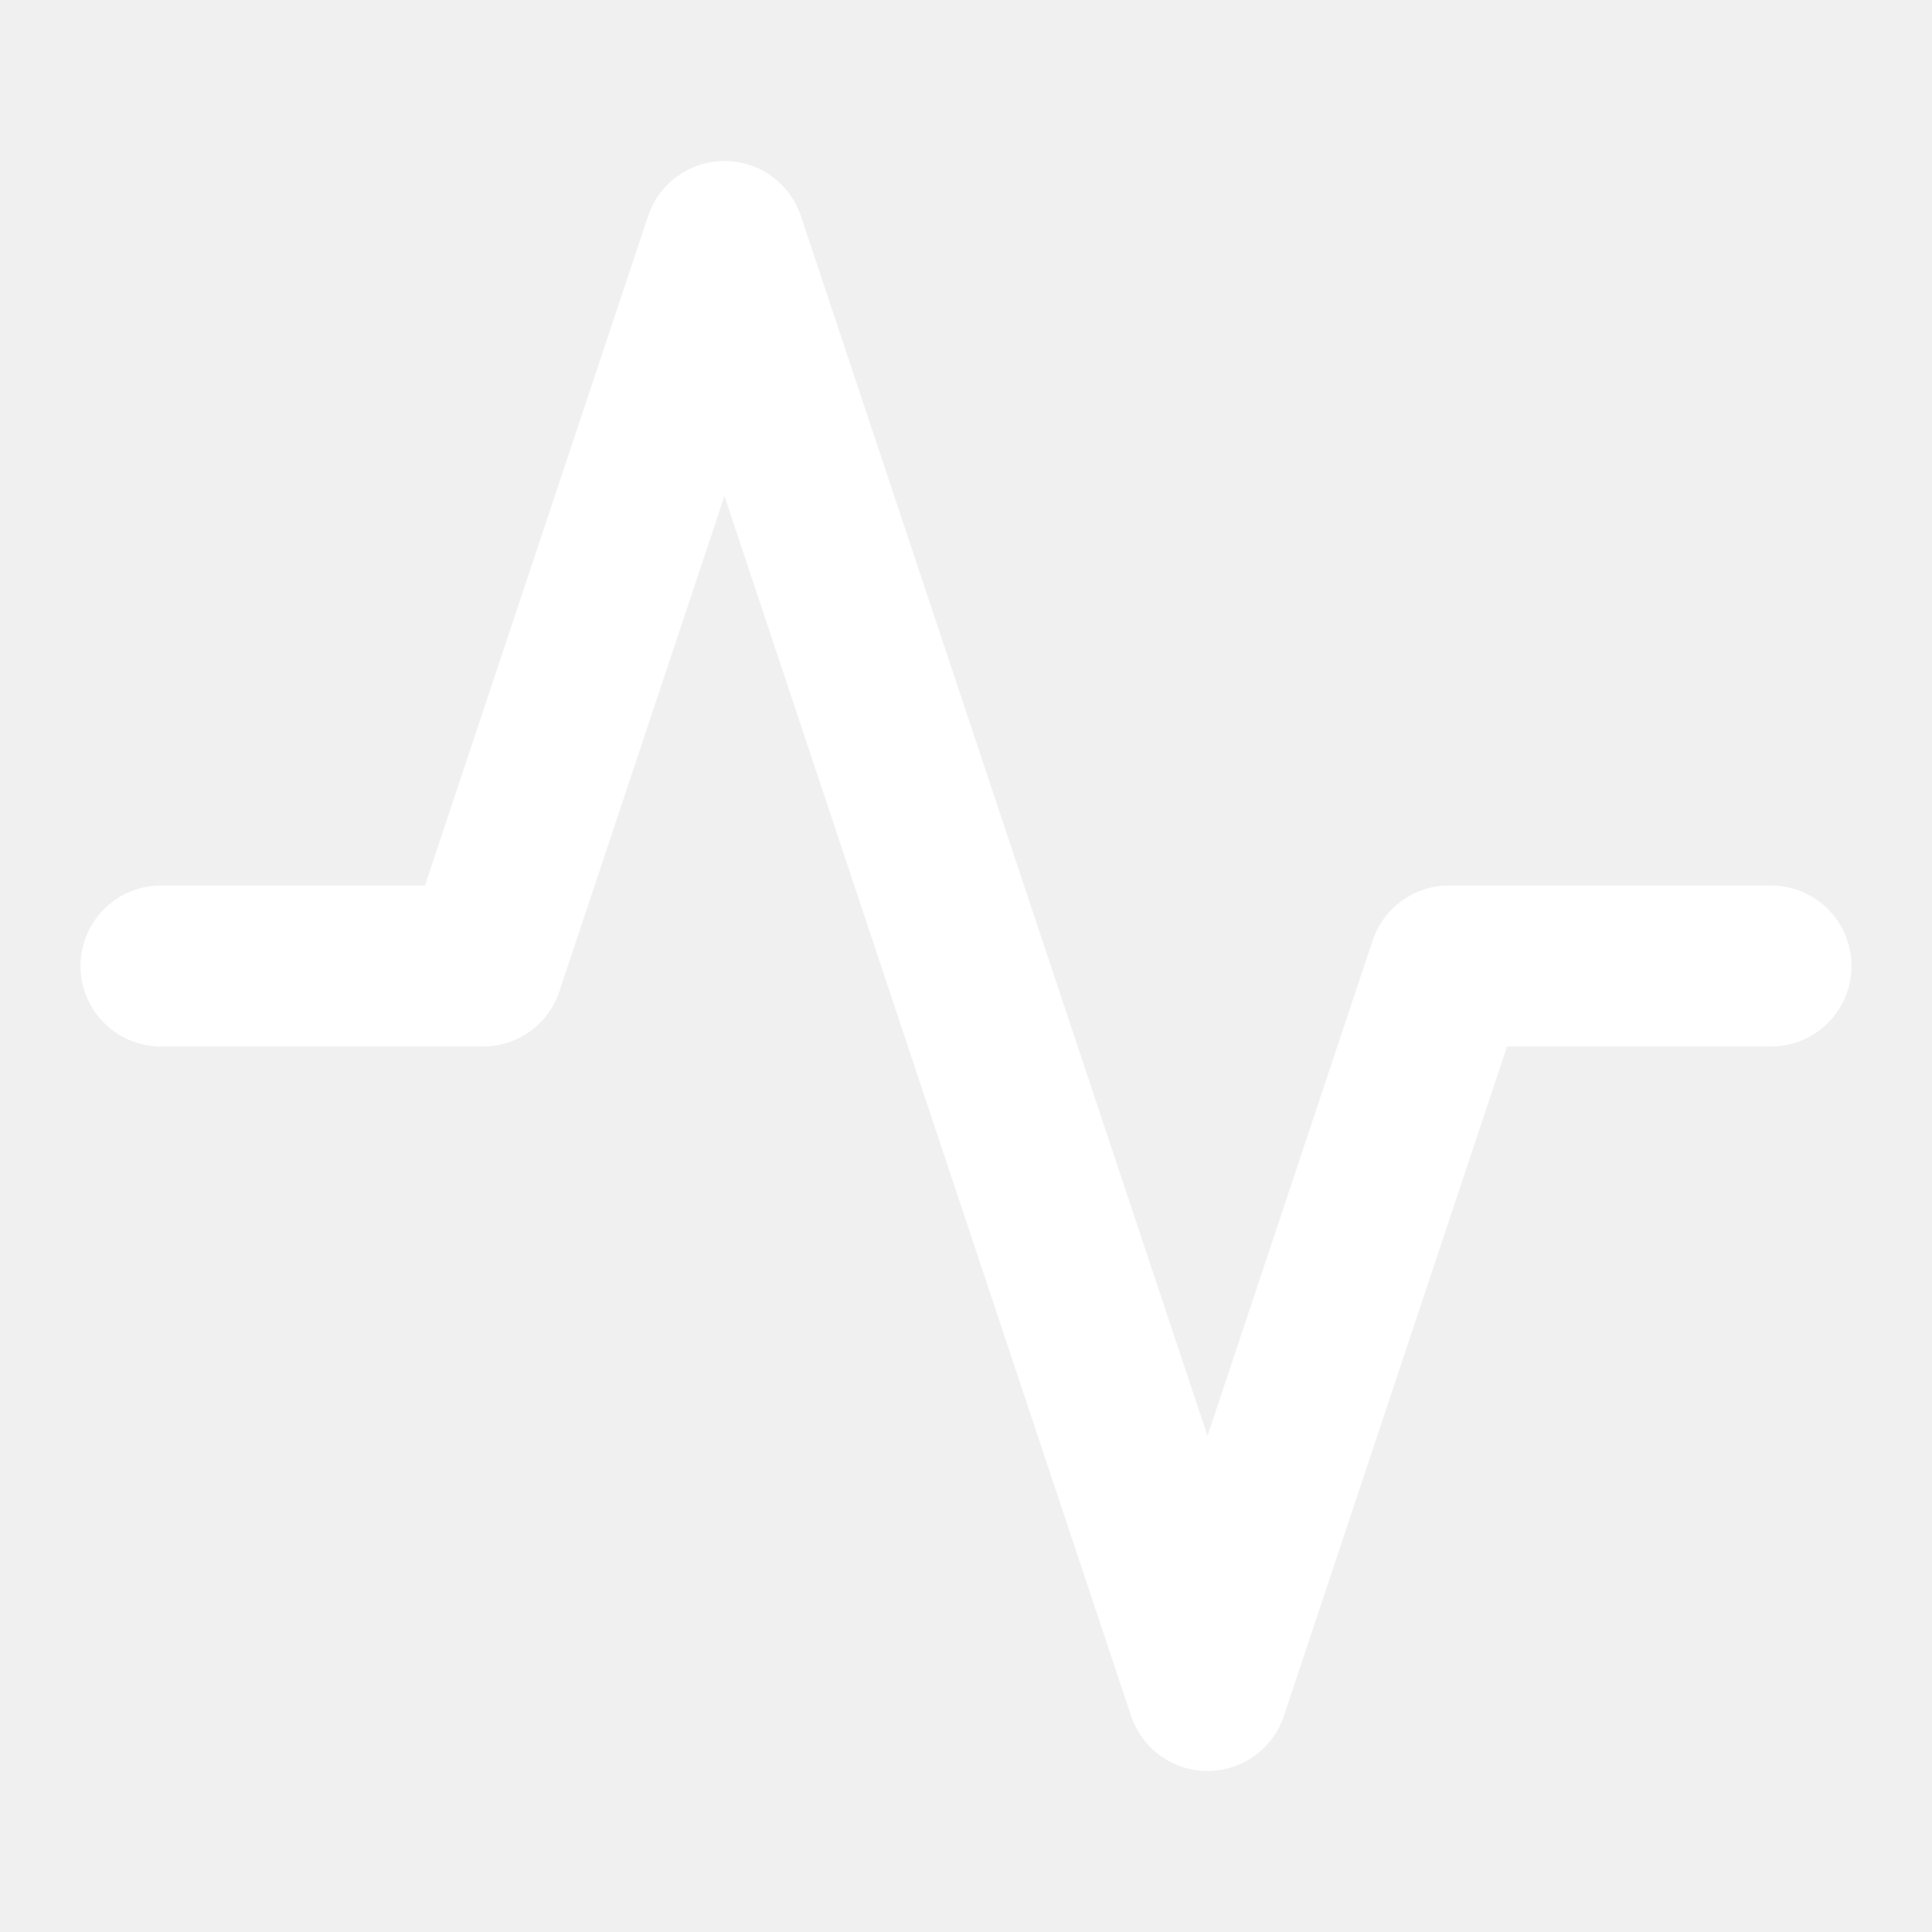
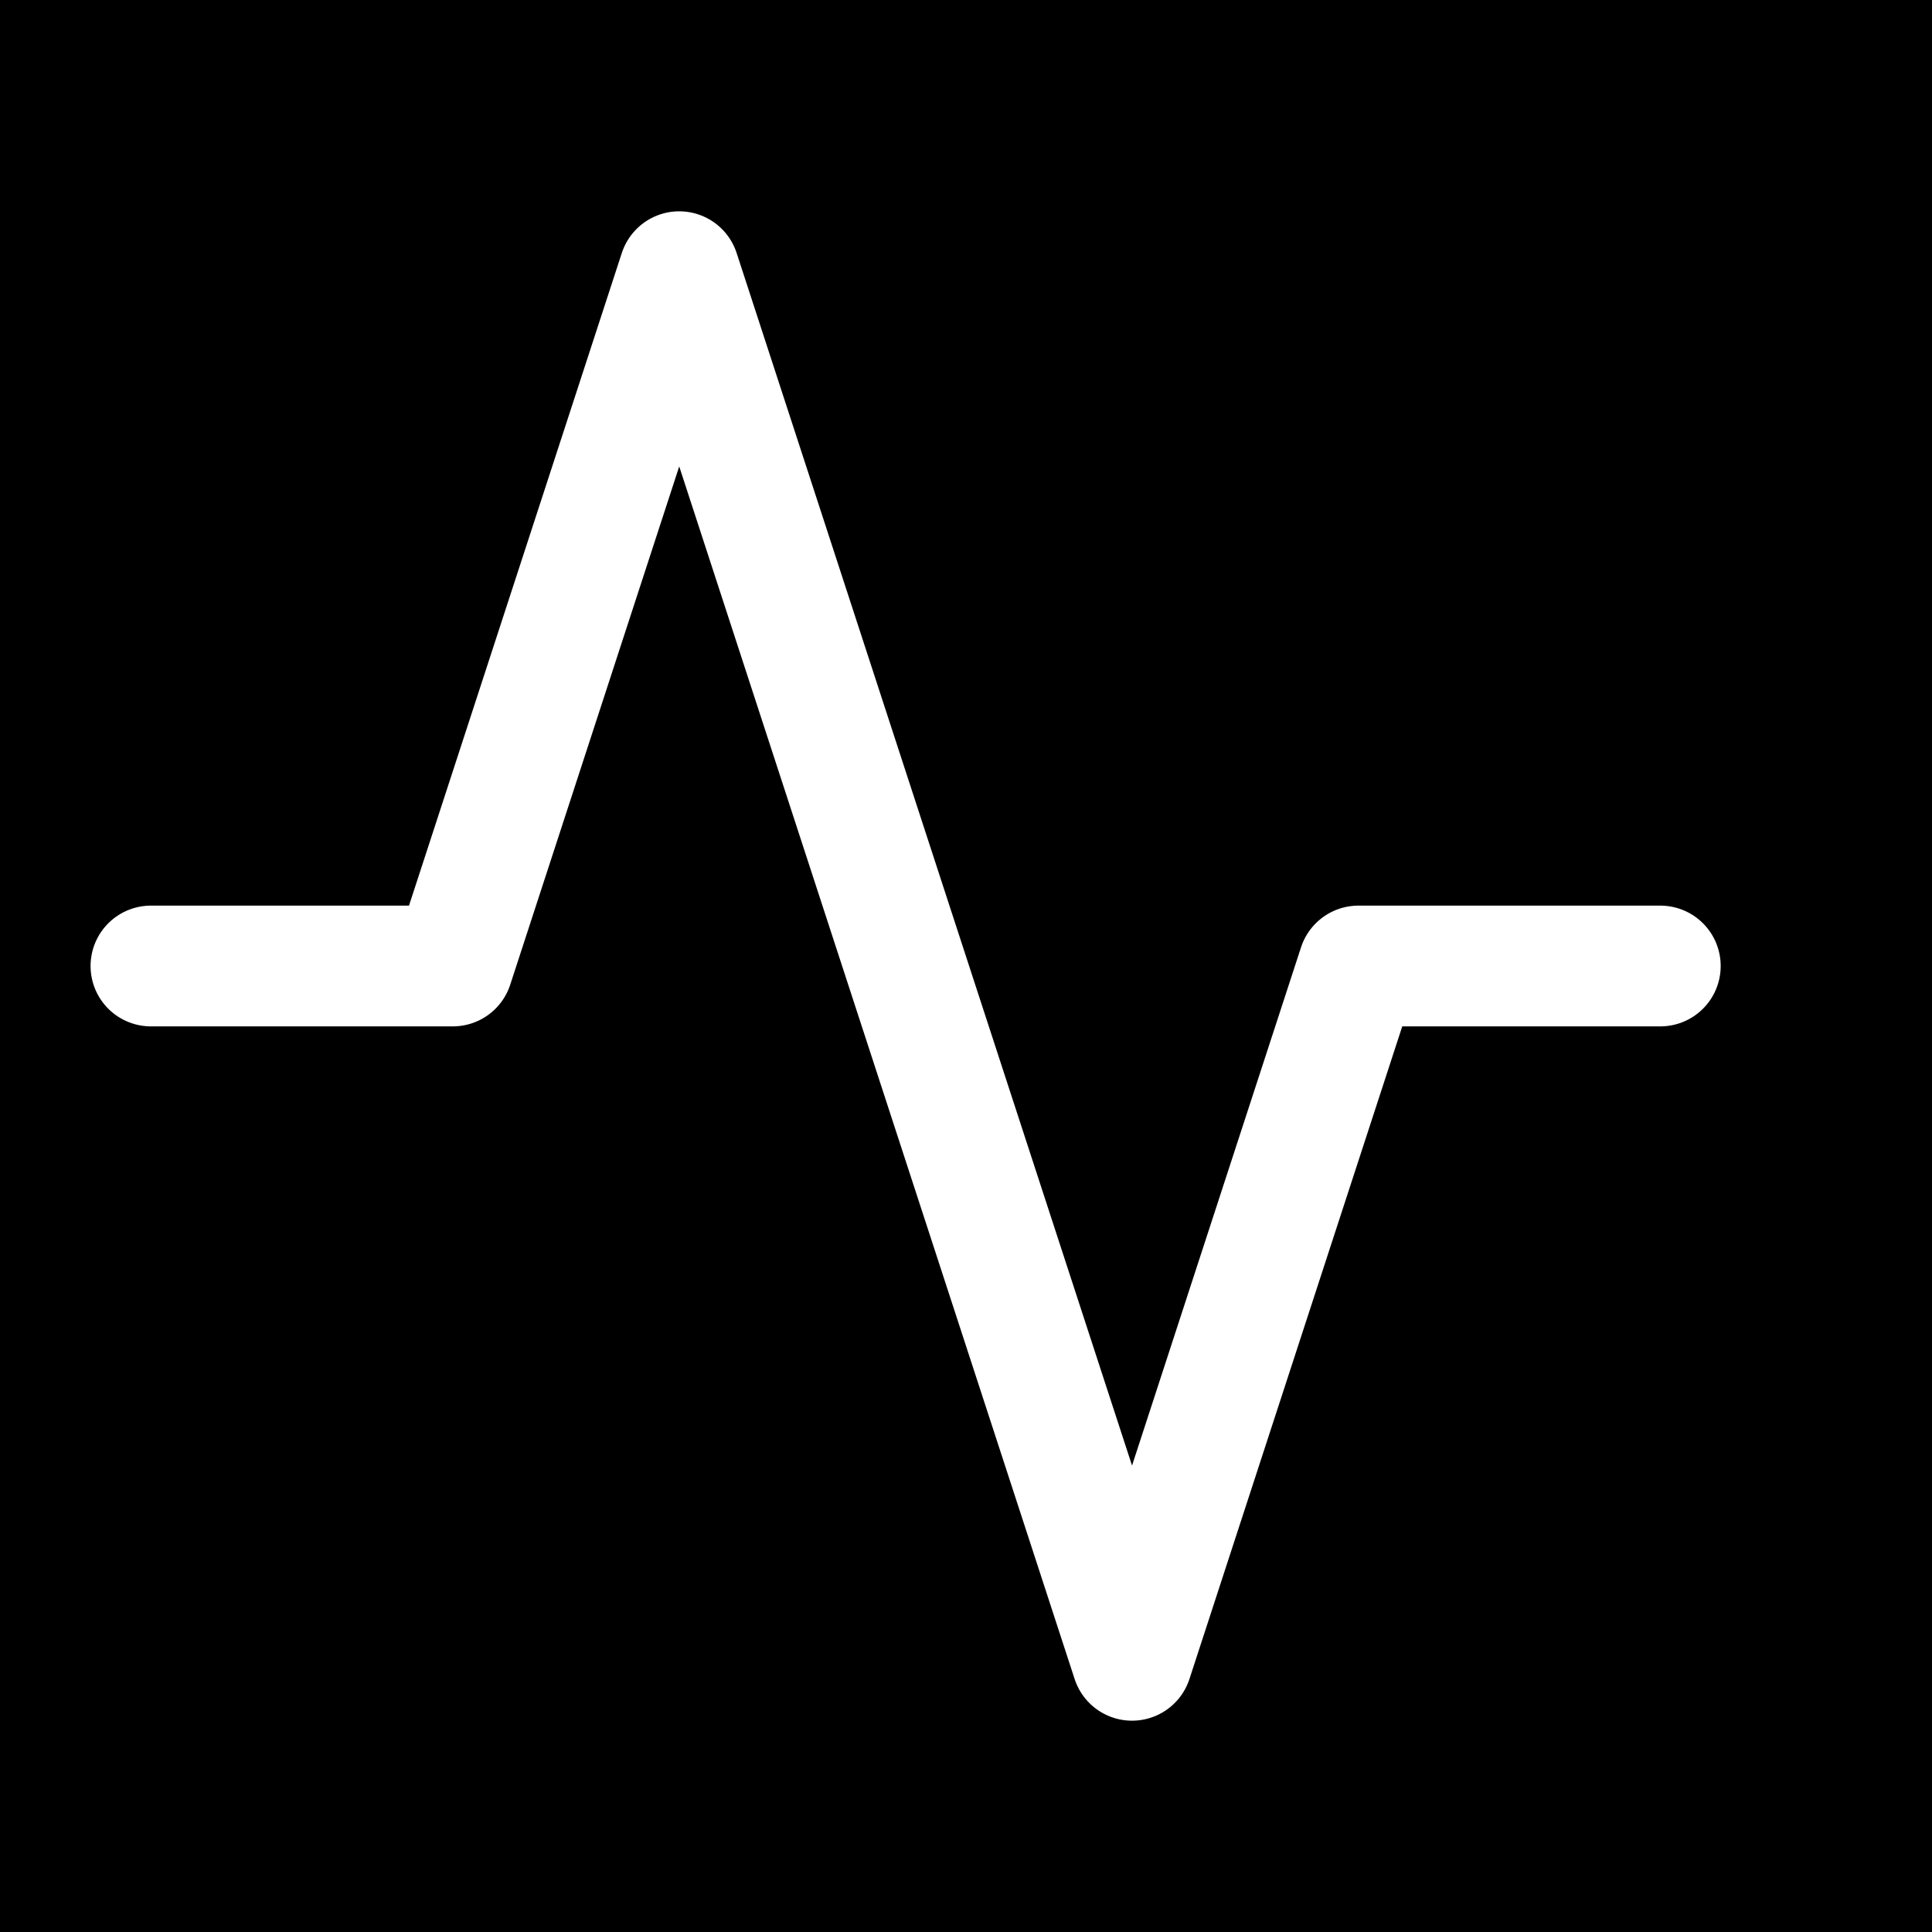
- <svg xmlns="http://www.w3.org/2000/svg" width="32" height="32" viewBox="0 0 24 24" fill="none" stroke="#FFFFFF" stroke-width="2" stroke-linecap="round" stroke-linejoin="round">
-   <polyline points="22 12 18 12 15 21 9 3 6 12 2 12" />
+ <svg xmlns="http://www.w3.org/2000/svg" width="512" height="512" viewBox="0 0 512 512" fill="none">
+   <rect width="512" height="512" fill="black" />
+   <path d="M440 256H360L300 440L180 72L120 256H40" stroke="white" stroke-width="32" stroke-linecap="round" stroke-linejoin="round" />
</svg>
